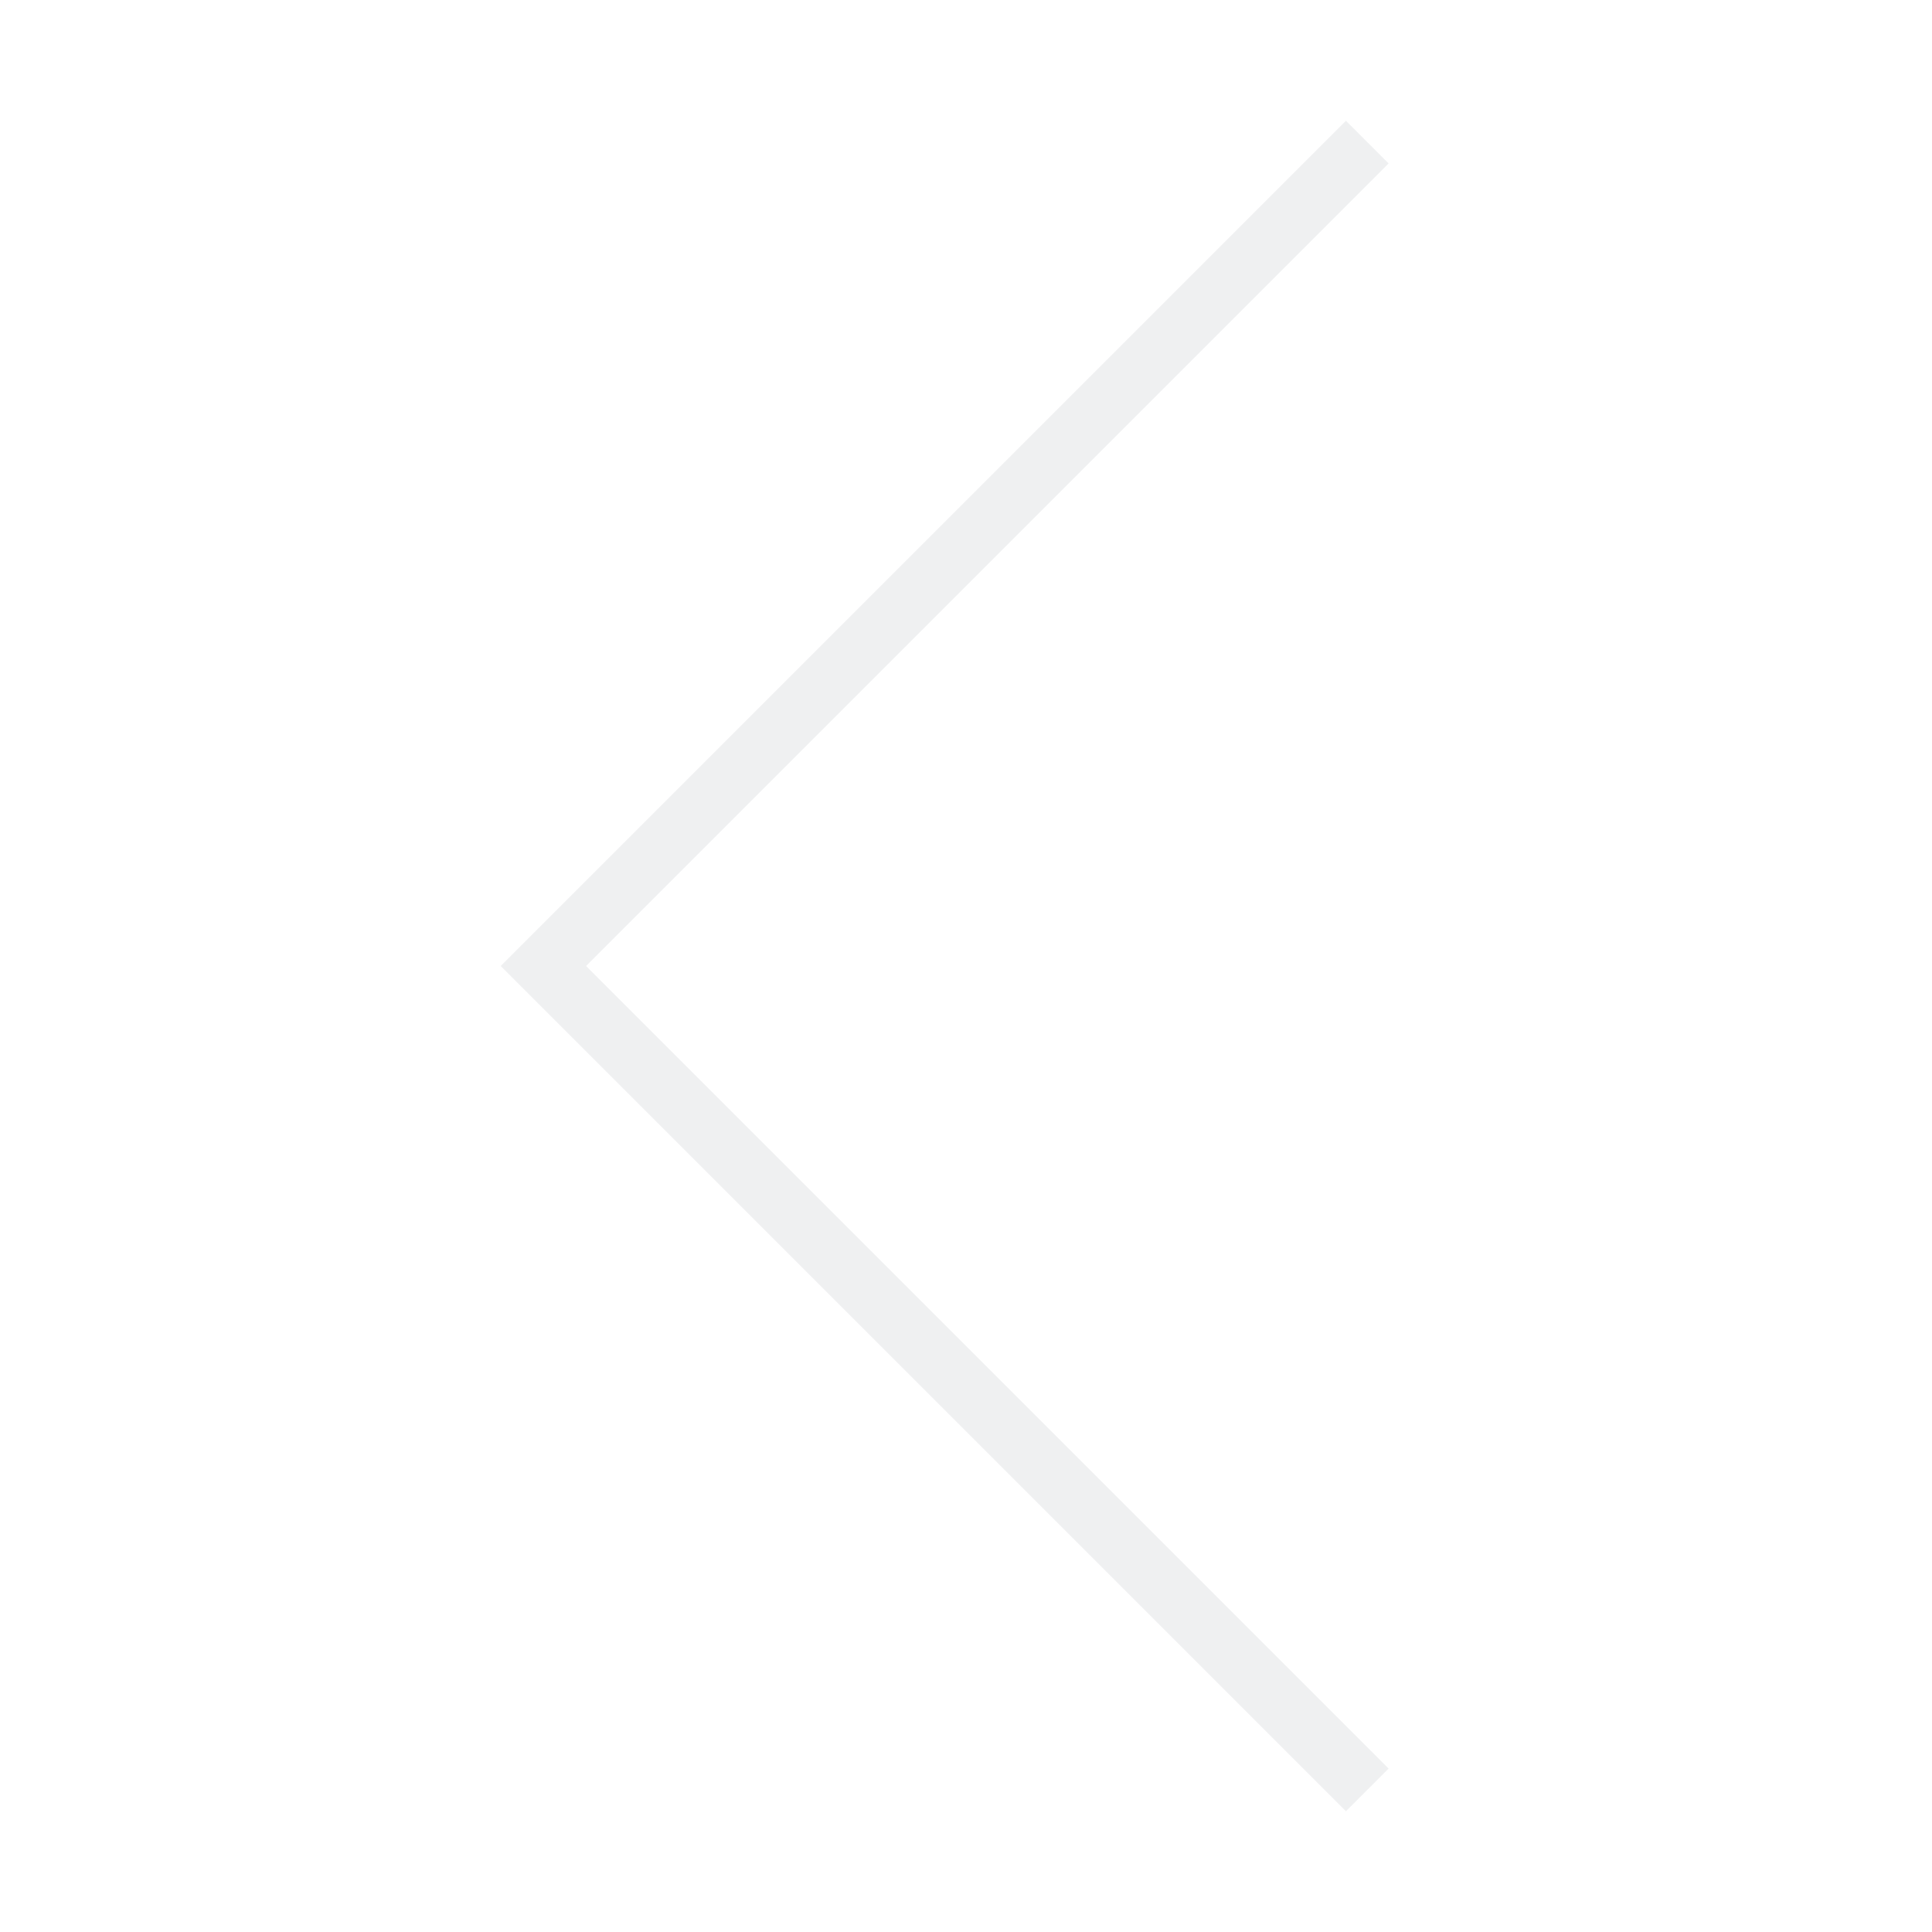
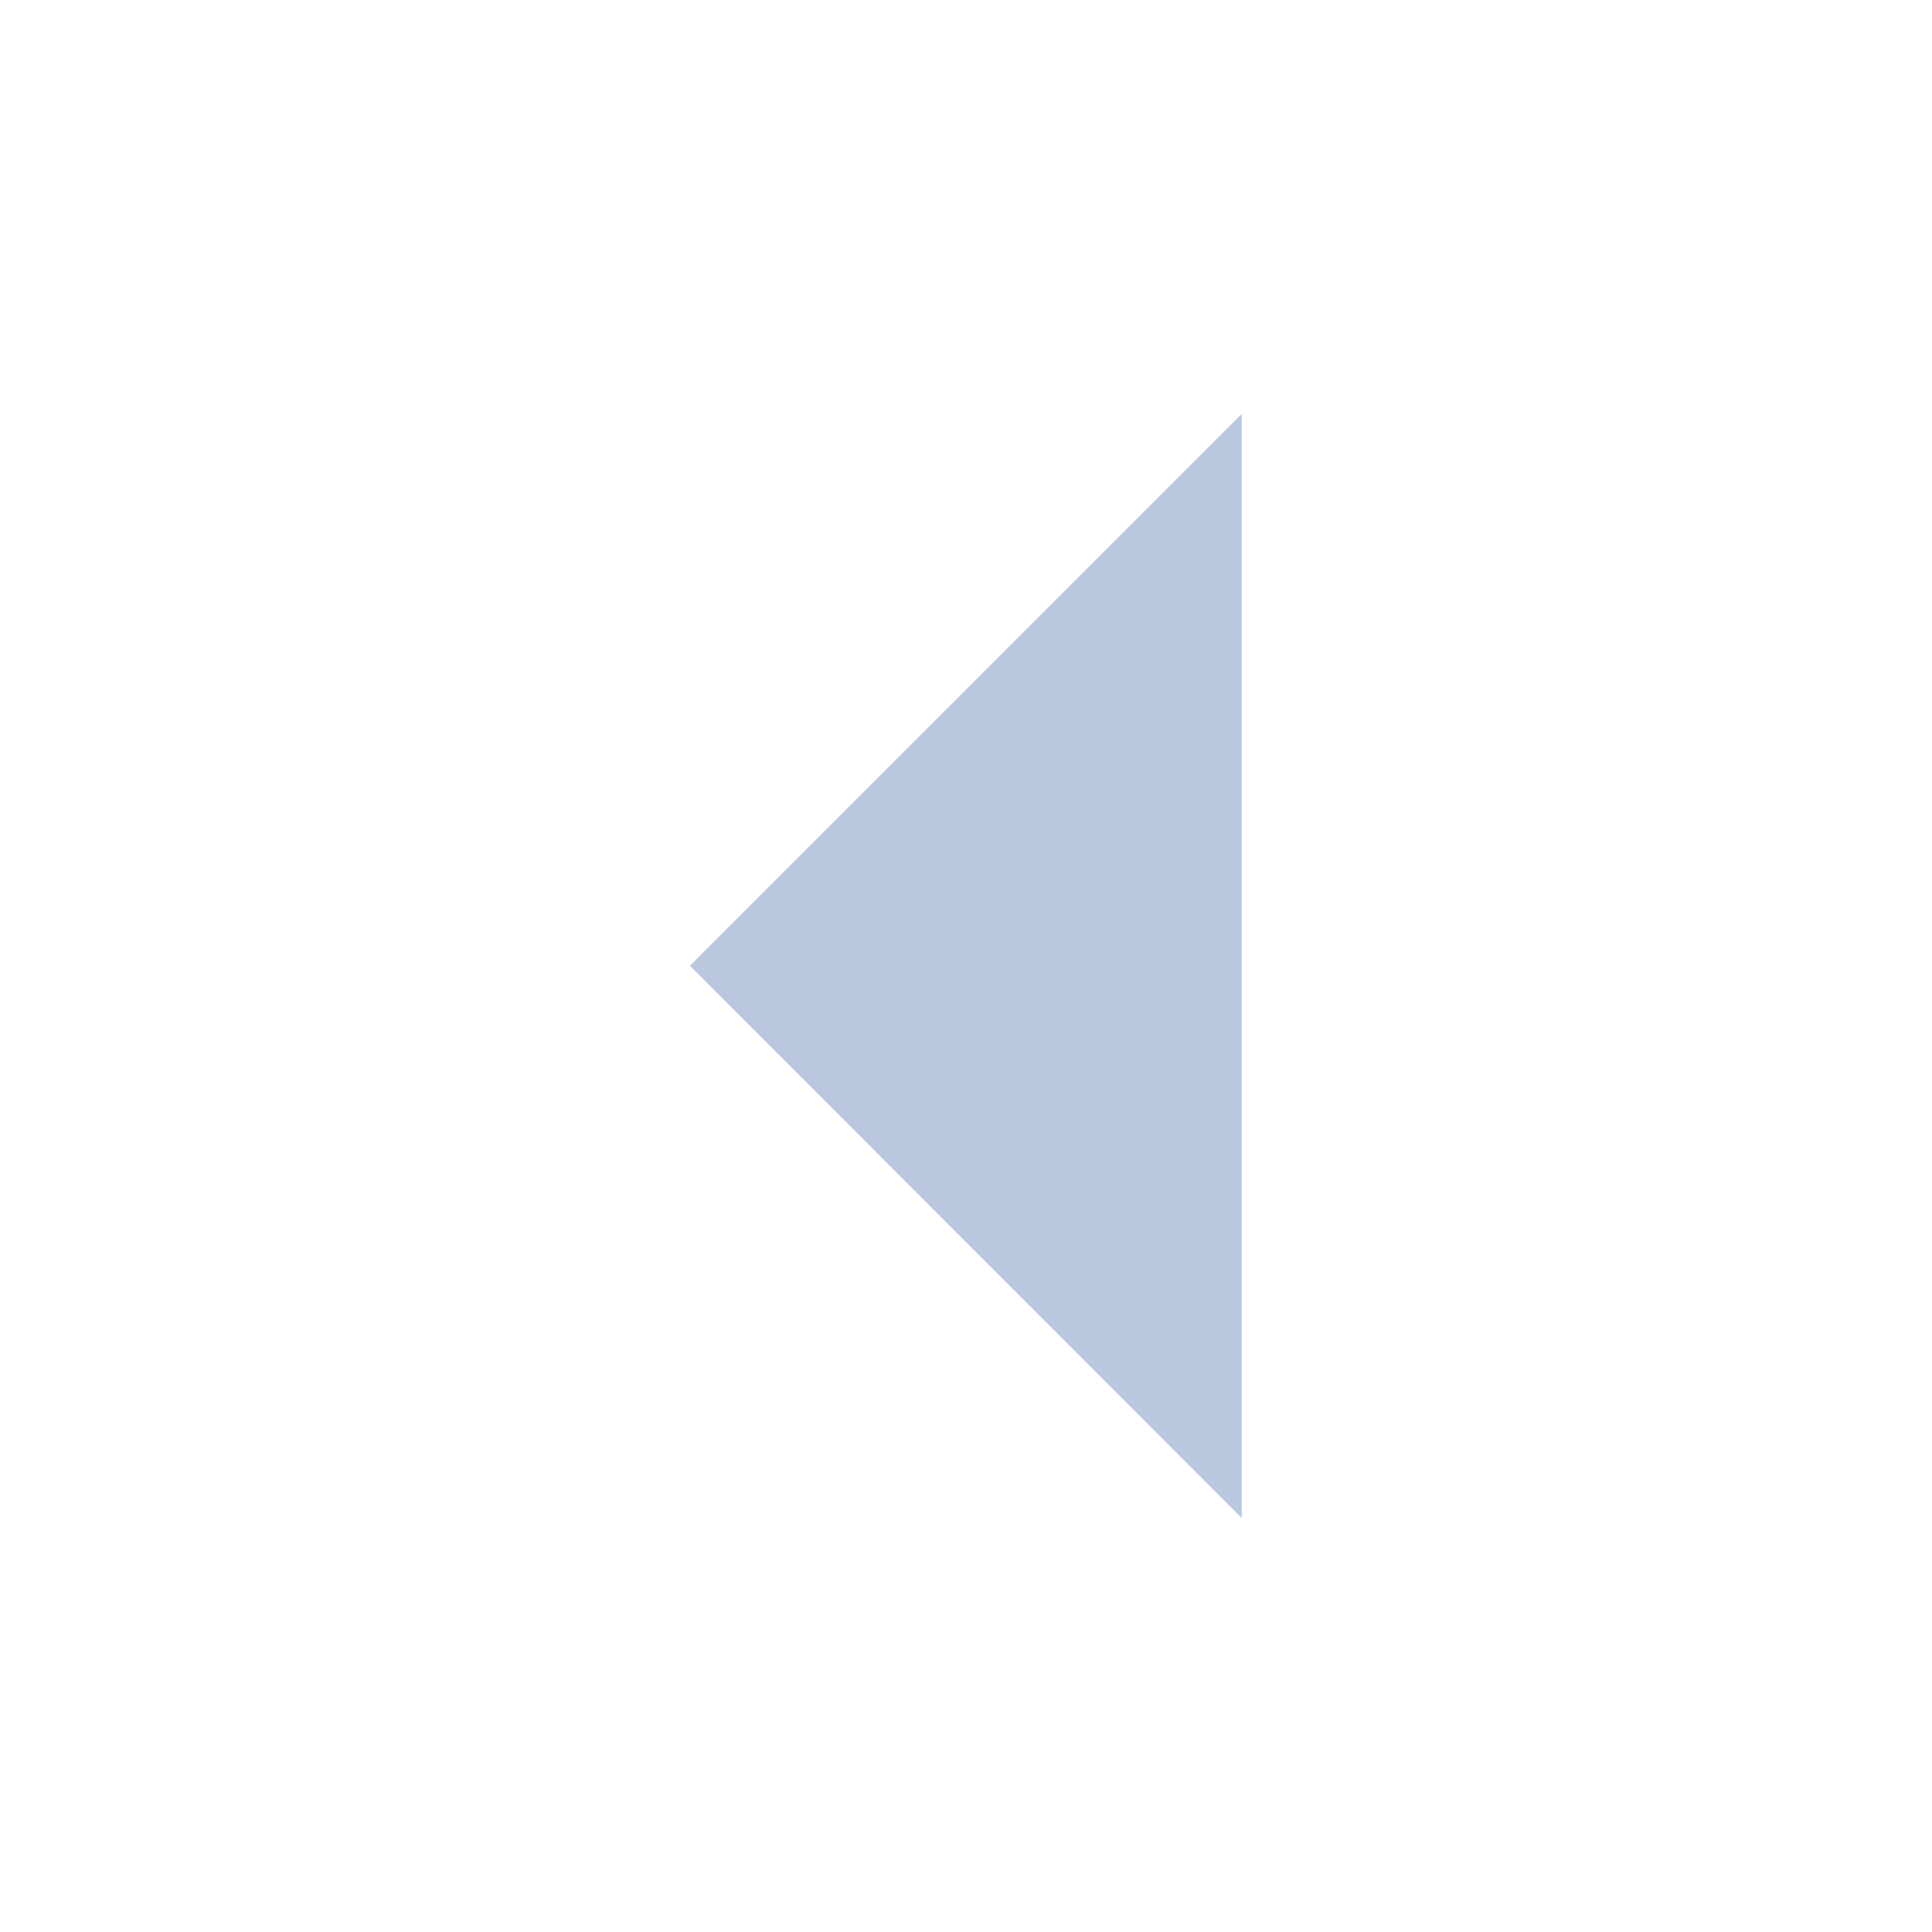
- <svg xmlns="http://www.w3.org/2000/svg" viewBox="0 0 32 32">
-   <style type="text/css" id="current-color-scheme">
-         .ColorScheme-Text {
-             color:#eff0f1;
-         }
-     </style>
-   <path d="M8.293 16l14 14 .707-.707L9.707 16 23 2.707 22.293 2z" class="ColorScheme-Text" fill="currentColor" />
+ <svg xmlns="http://www.w3.org/2000/svg" viewBox="0 0 14 14" version="1.1" id="svg1" width="14" height="14">
+   <defs id="defs1" />
+   <style type="text/css" id="current-color-scheme">.ColorScheme-Text {color:#fcfcfc;}</style>
+   <g transform="matrix(0,3.779526,3.779526,0,-963.5192,-58.99996)" id="left-arrow" style="stroke-width:0.265">
+     <rect transform="matrix(0,1,1,0,0,0)" y="15.61" x="254.931" height="3.704" width="3.704" id="rect4174" style="opacity:1;fill:none;fill-opacity:1;stroke:none;stroke-width:0.01;stroke-linecap:square;stroke-linejoin:miter;stroke-miterlimit:4;stroke-dasharray:none;stroke-dashoffset:0;stroke-opacity:1" />
+     <path id="path4176" d="m 17.462,256.254 -1.058,1.058 h 2.117 z" style="fill:#bac8df;fill-opacity:1;fill-rule:evenodd;stroke:none;stroke-width:0.07px;stroke-linecap:butt;stroke-linejoin:miter;stroke-opacity:1" class="ColorScheme-Text" />
+   </g>
</svg>
